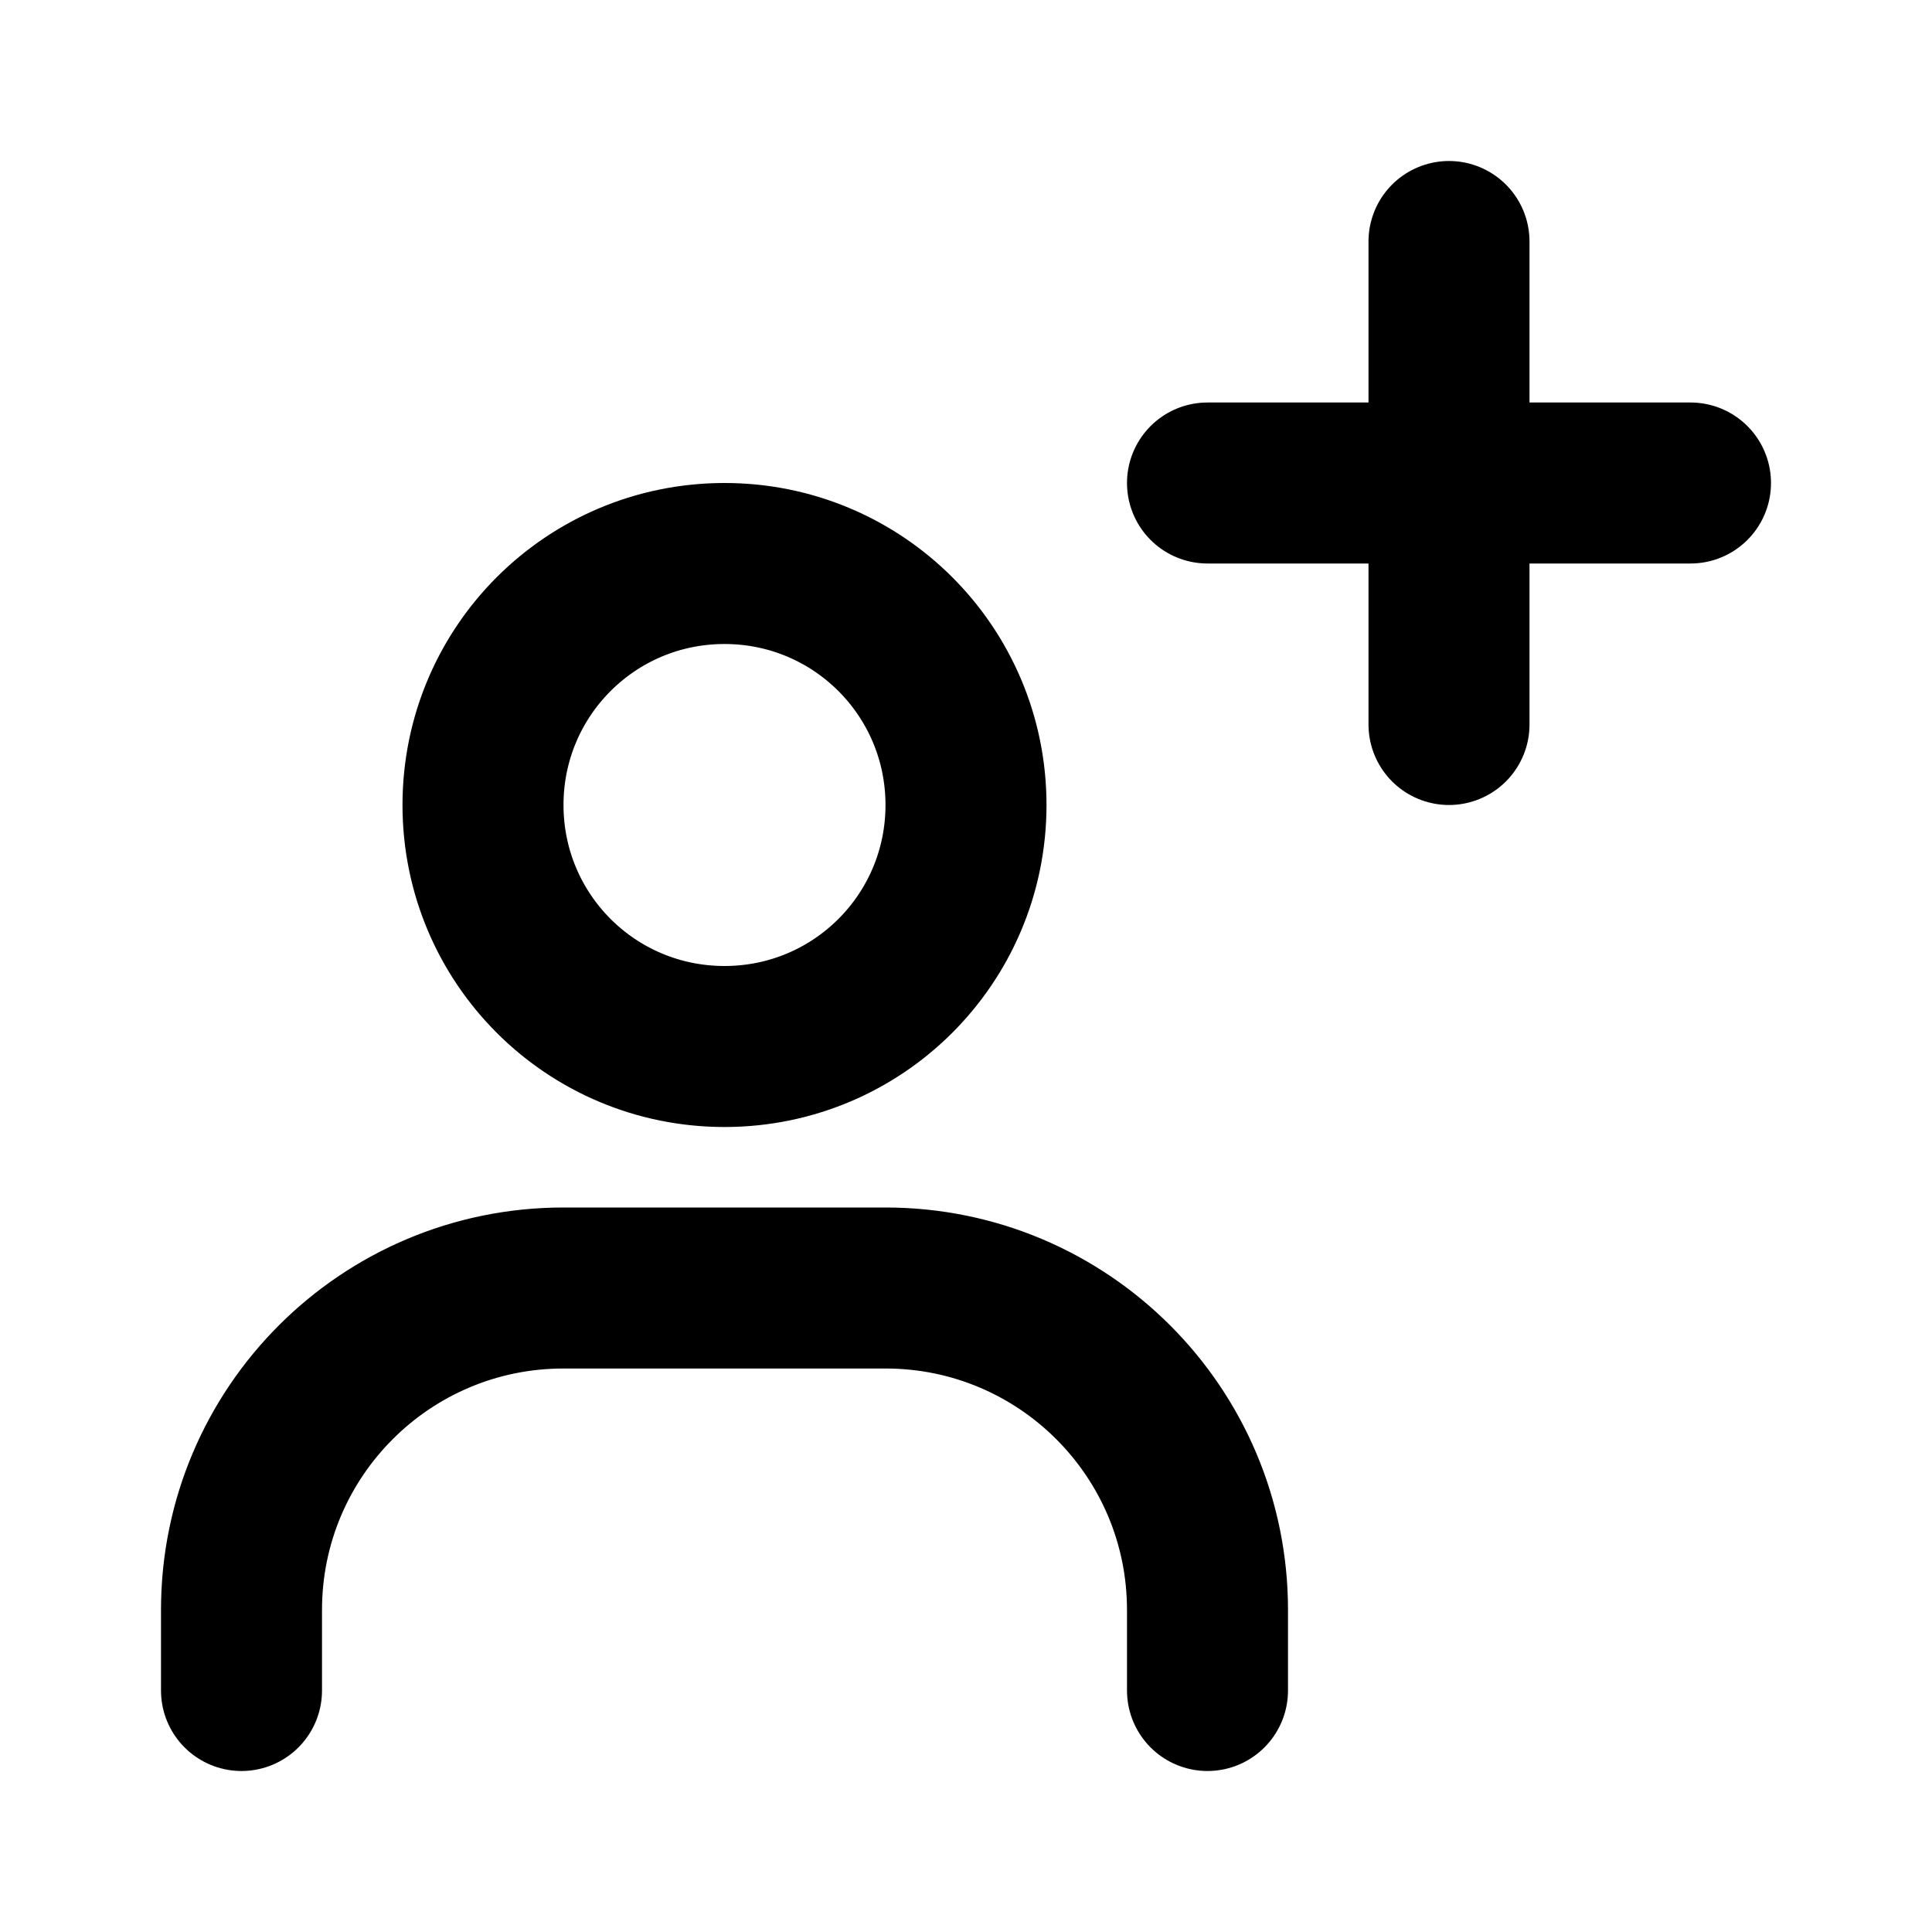
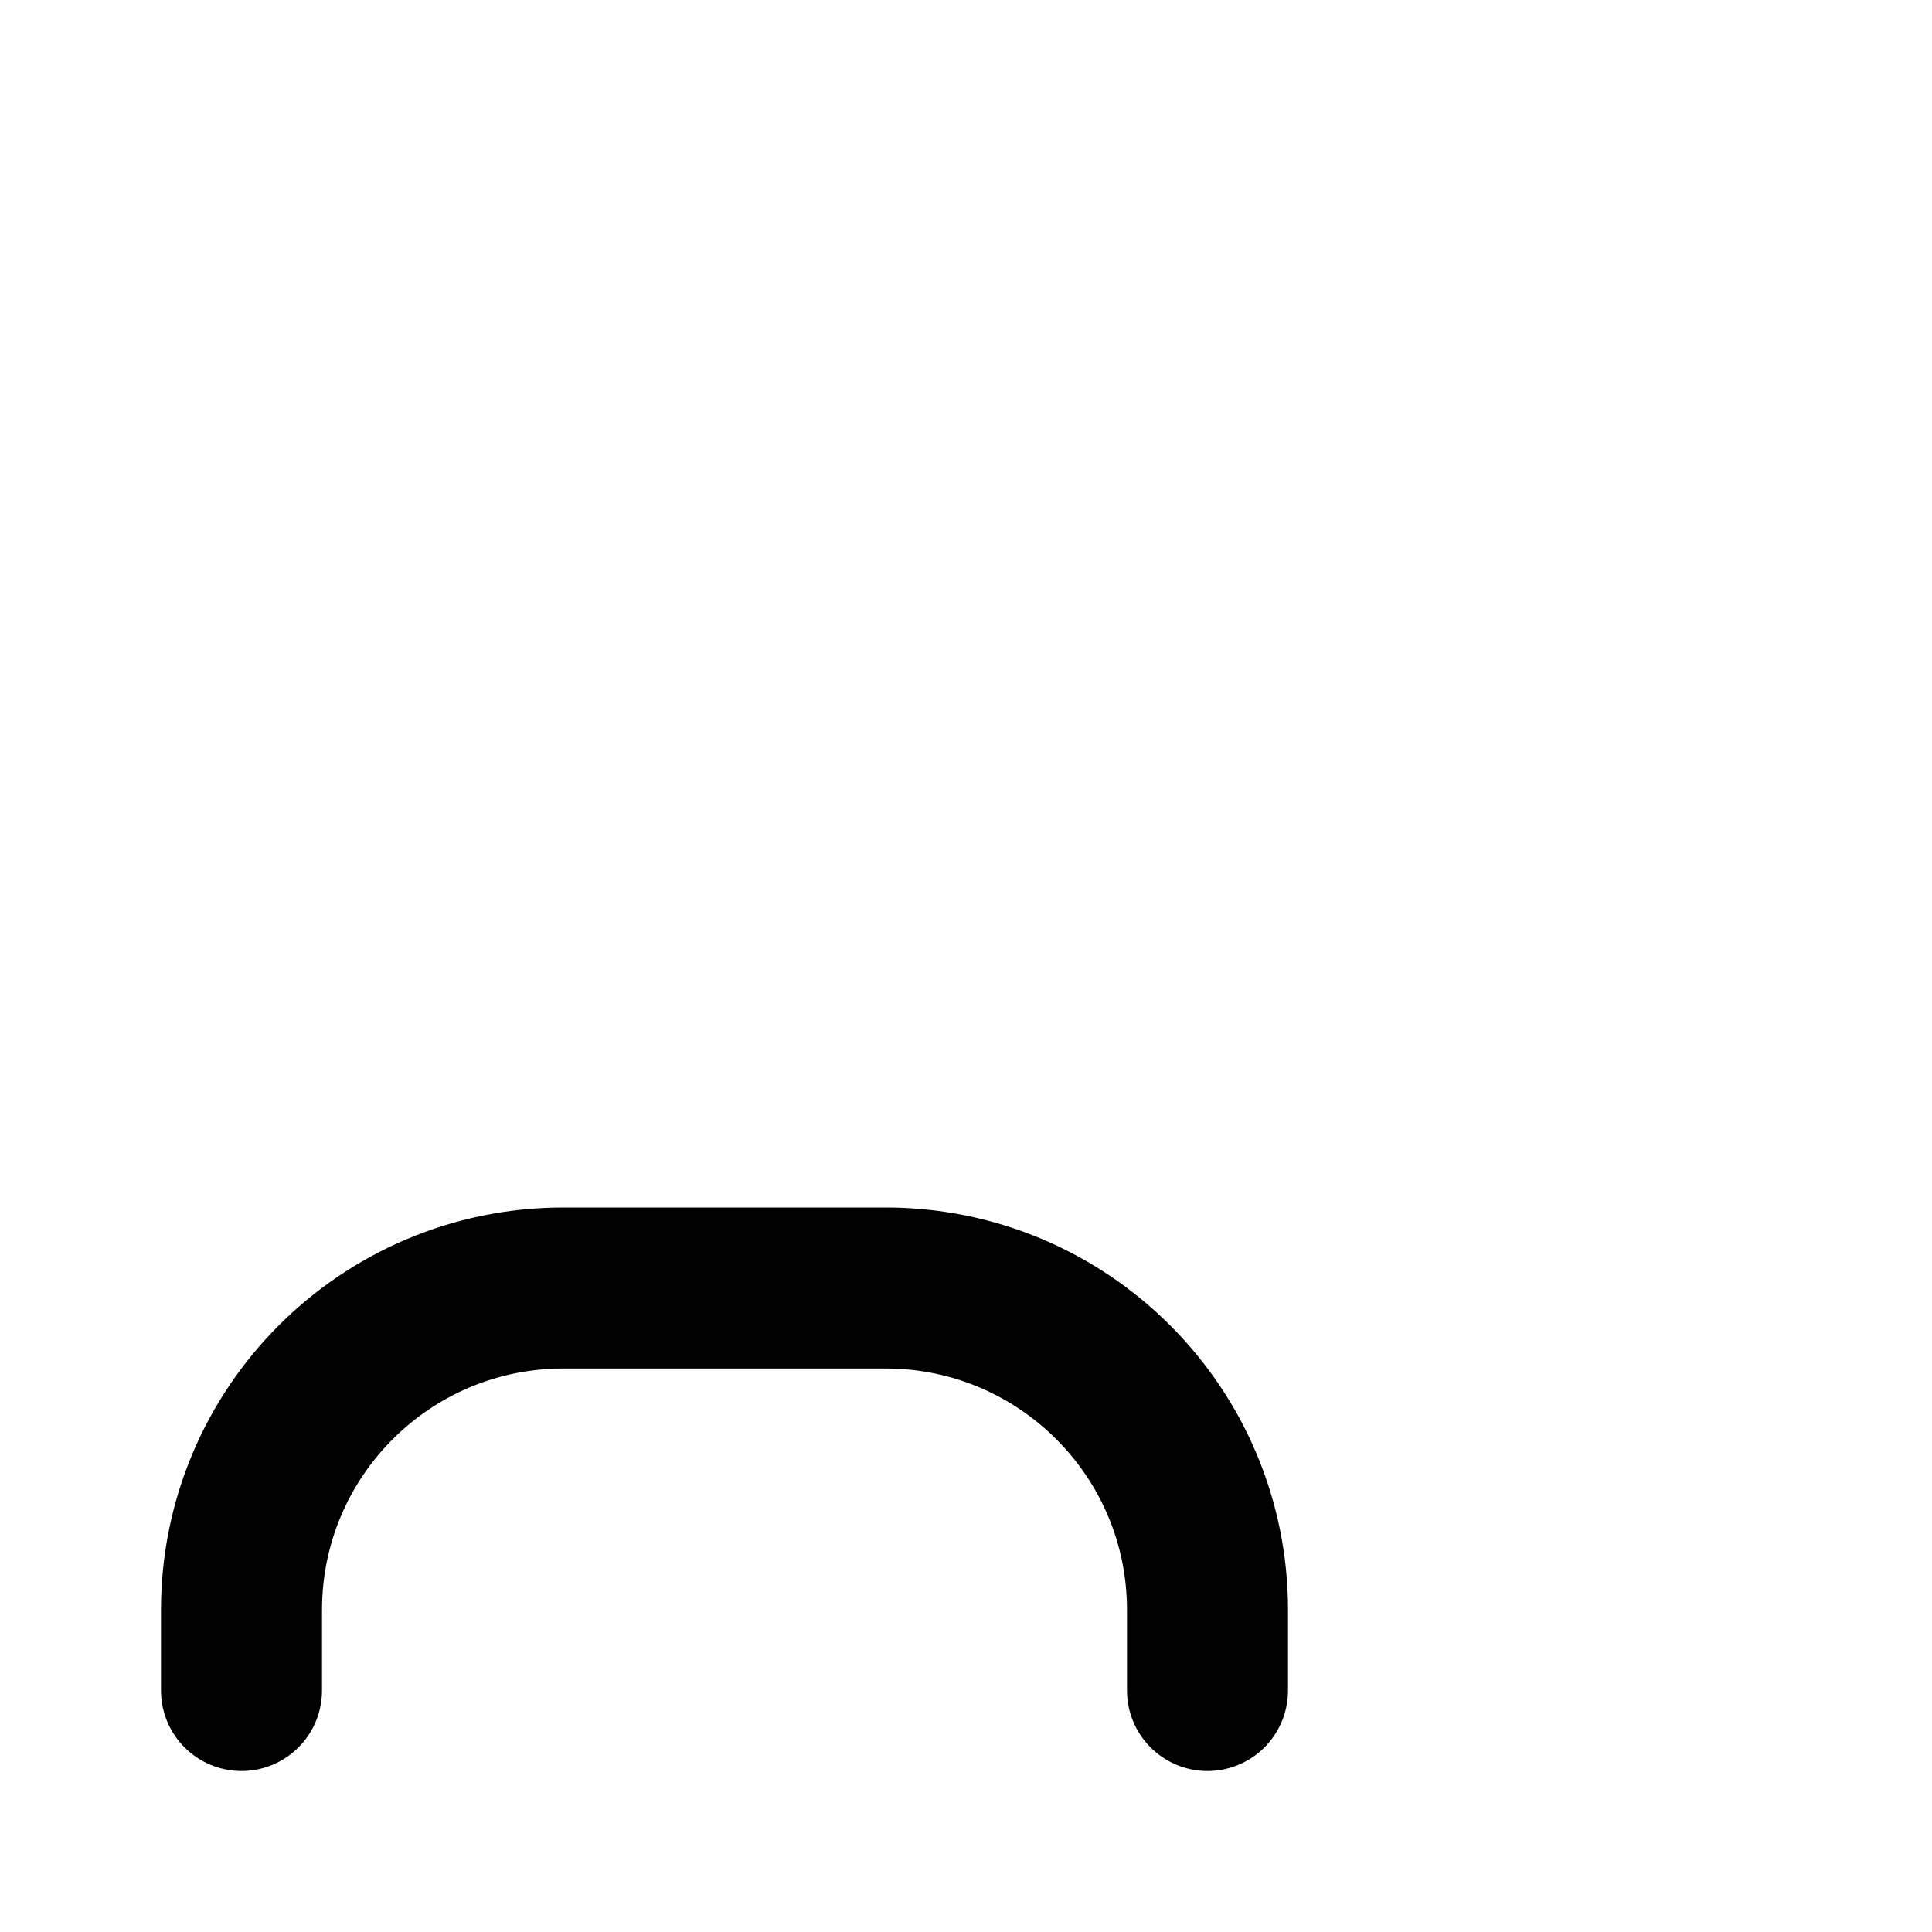
<svg xmlns="http://www.w3.org/2000/svg" width="1em" height="1em" viewBox="0 0 24 24">
  <g fill="none" stroke="currentColor" stroke-linecap="round" stroke-linejoin="round" stroke-width="2">
    <g stroke-dasharray="22">
-       <path d="M3 21v-1c0 -2.21 1.79 -4 4 -4h4c2.21 0 4 1.79 4 4v1" stroke-dashoffset="0" />
-       <path stroke-dashoffset="0" d="M9 13c-1.66 0 -3 -1.34 -3 -3c0 -1.66 1.34 -3 3 -3c1.66 0 3 1.34 3 3c0 1.66 -1.34 3 -3 3Z" />
+       <path d="M3 21v-1c0 -2.21 1.79 -4 4 -4h4c2.21 0 4 1.79 4 4v1">
+         <animate fill="freeze" attributeName="stroke-dashoffset" dur="0.3s" values="22;0" />
+       </path>
+       <path stroke-dashoffset="22" d="M9 13c-1.66 0 -3 -1.34 -3 -3c0 -1.66 1.34 -3 3 -3c1.66 0 3 1.34 3 3c0 1.66 -1.34 3 -3 3Z">
+         <animate fill="freeze" attributeName="stroke-dashoffset" begin="0.3s" dur="0.3s" to="0" />
+       </path>
    </g>
-     <g stroke-dasharray="8" stroke-dashoffset="0">
-       <path d="M15 6h6" stroke-dashoffset="0" />
-       <path d="M18 3v6" stroke-dashoffset="0" />
+     <g stroke-dasharray="8" stroke-dashoffset="8">
+       <path d="M15 6h6">
+         <animate fill="freeze" attributeName="stroke-dashoffset" begin="0.7s" dur="0.2s" to="0" />
+       </path>
+       <path d="M18 3v6">
+         <animate fill="freeze" attributeName="stroke-dashoffset" begin="0.9s" dur="0.2s" to="0" />
+       </path>
    </g>
  </g>
</svg>
